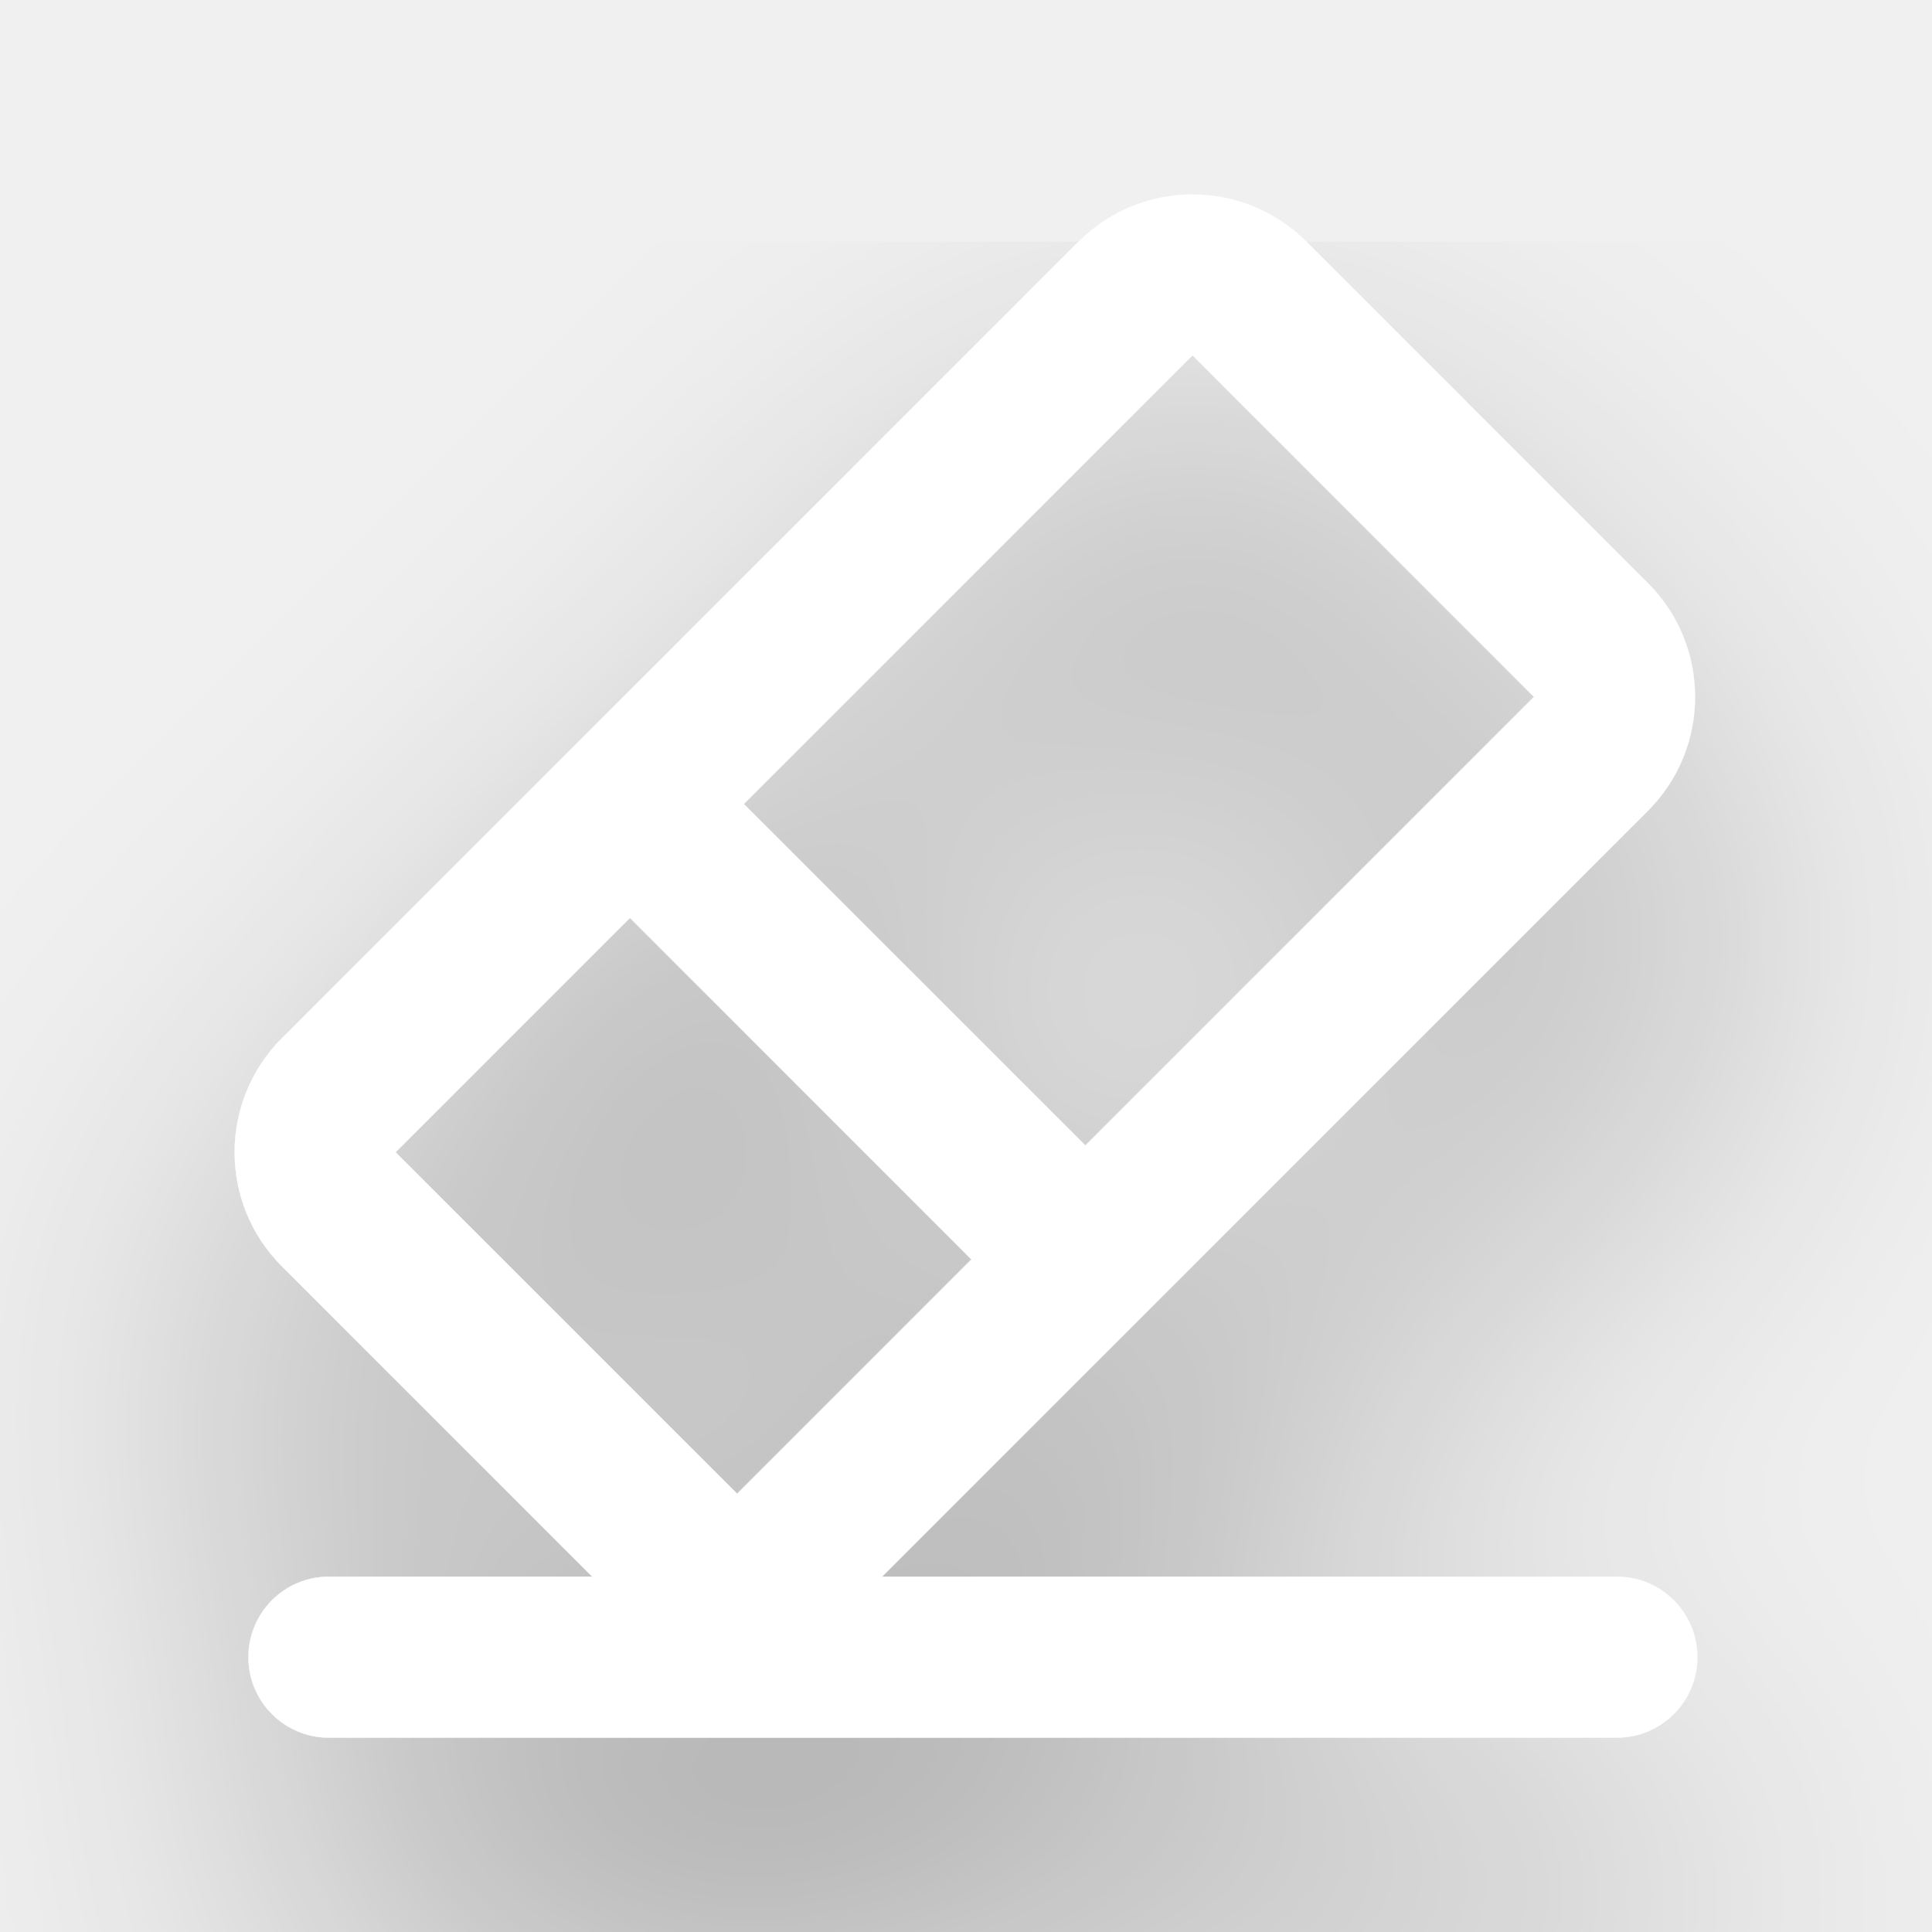
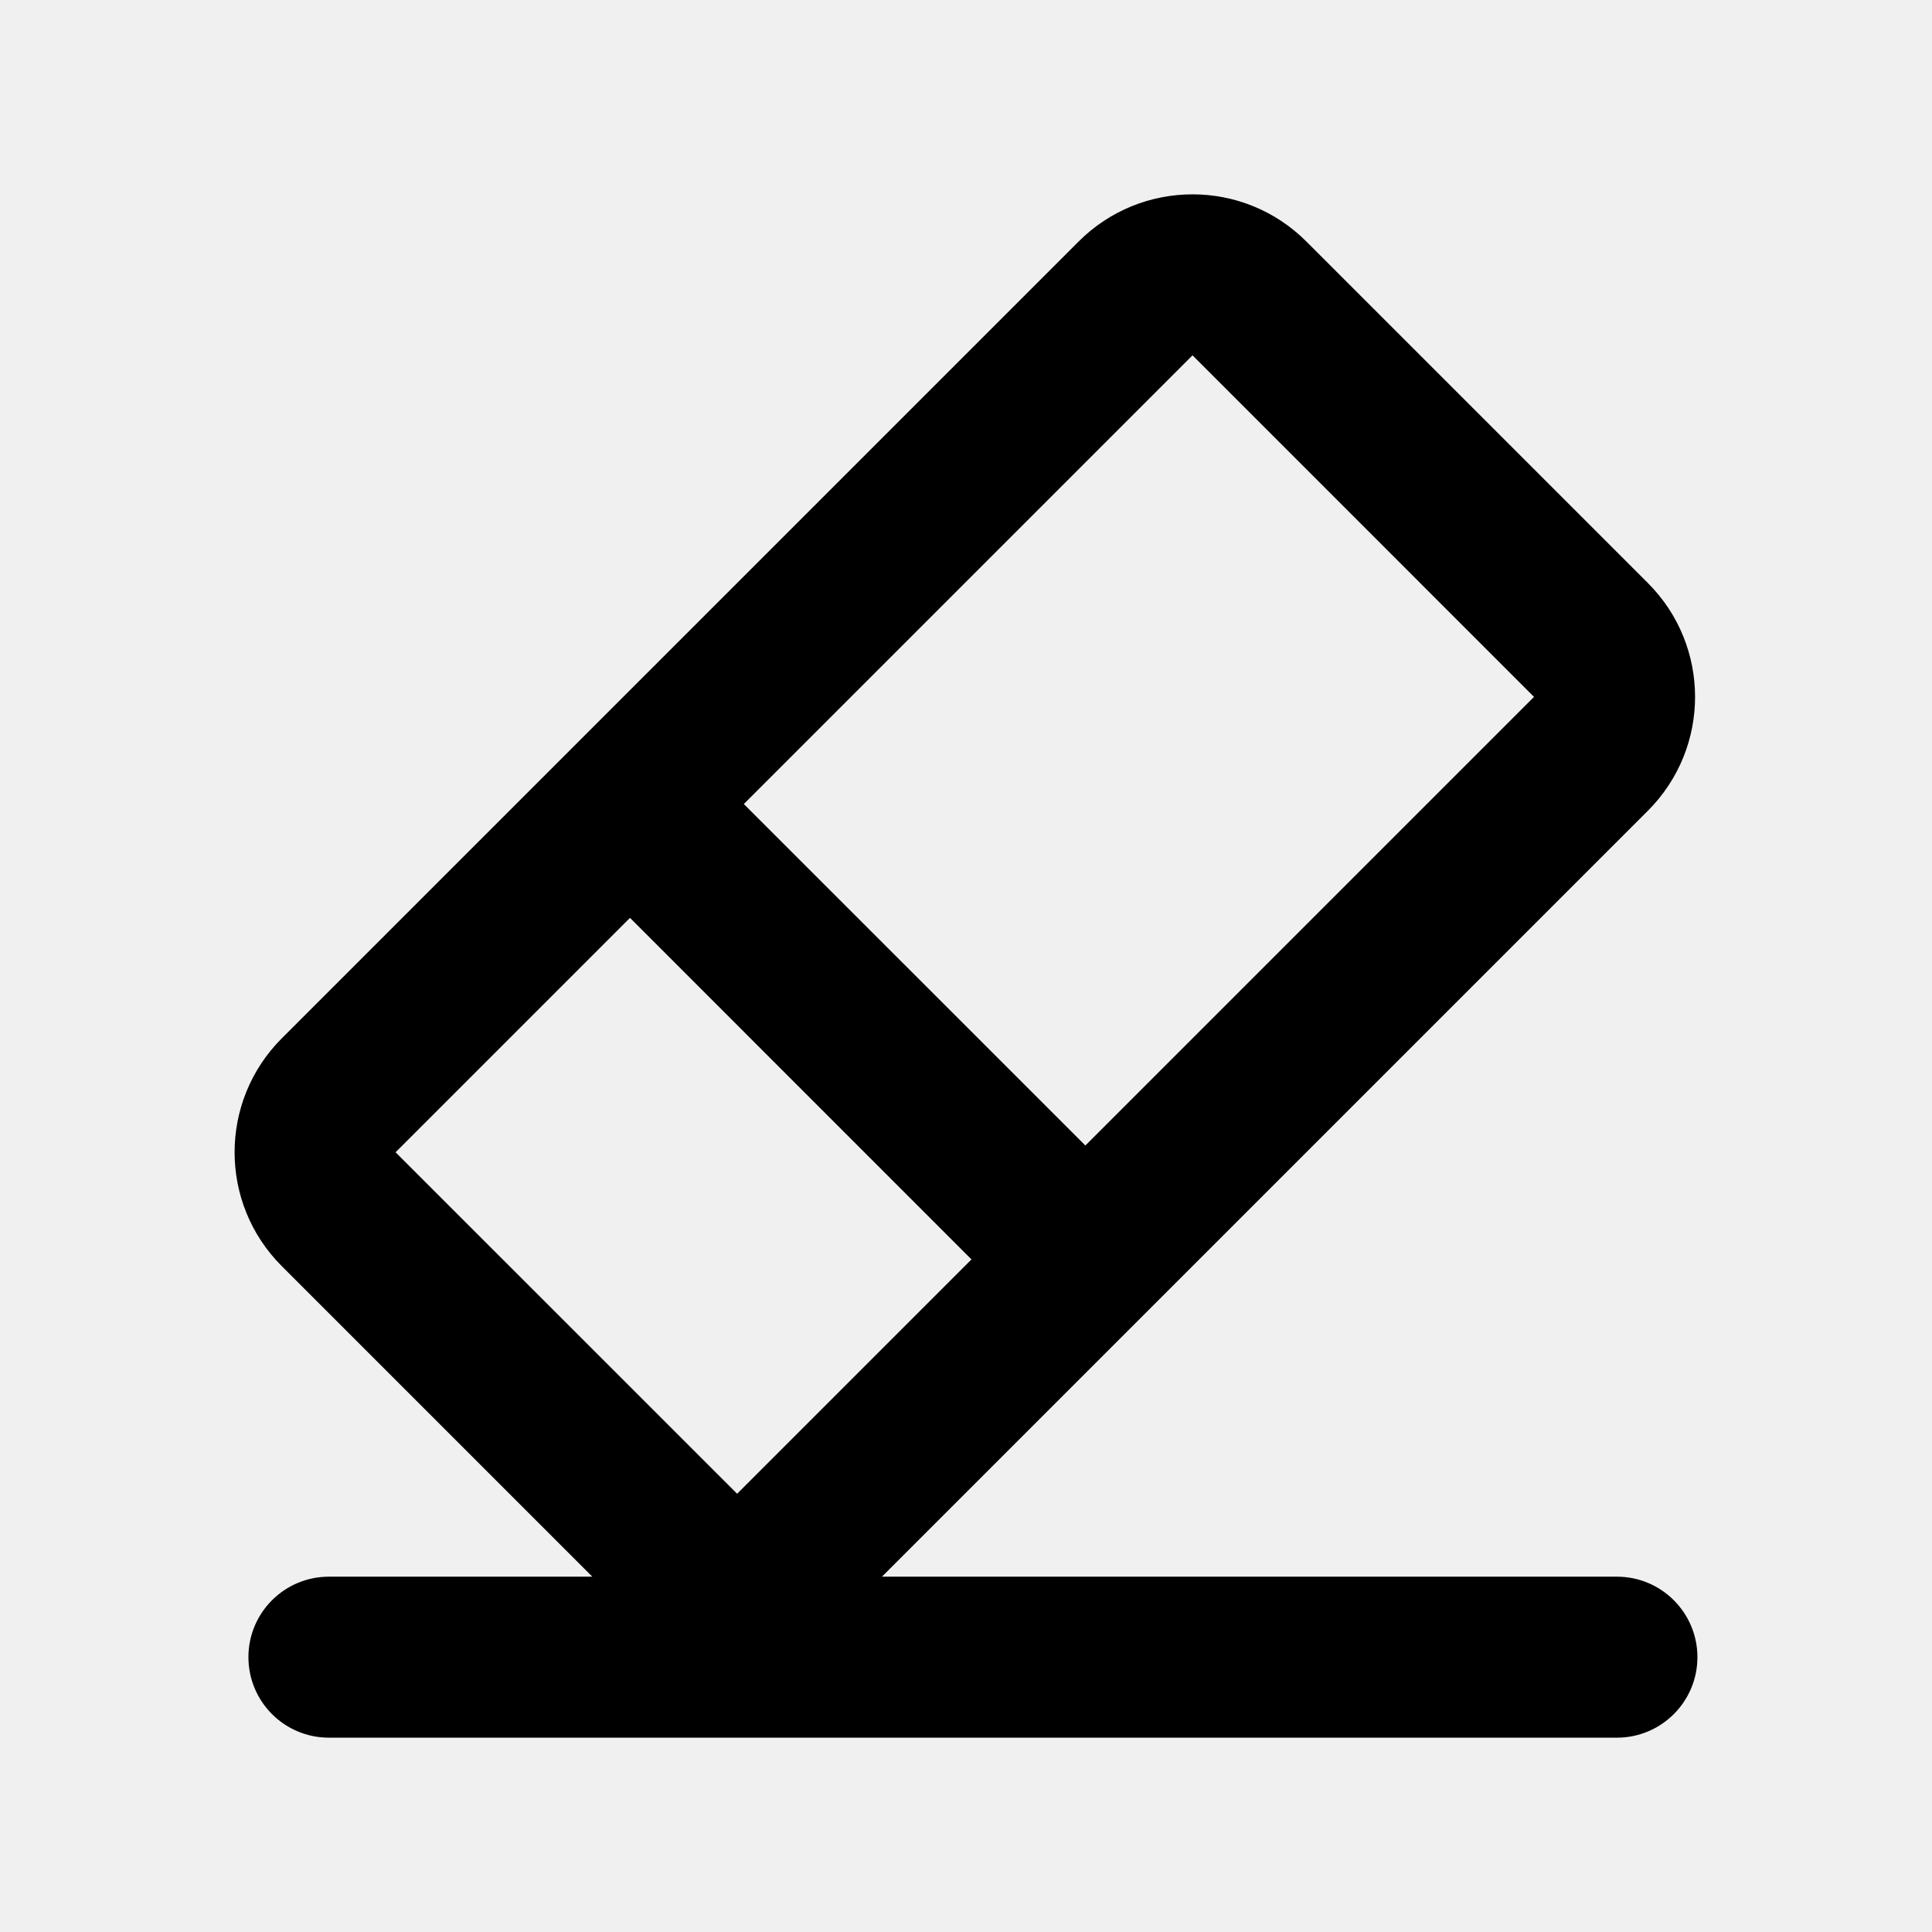
- <svg xmlns="http://www.w3.org/2000/svg" width="24" height="24" viewBox="0 0 24 24" fill="white" style="fill:white; filter: drop-shadow(0px 3px 3px rgba(0, 0, 0, 0.4));">
-   <path fill-rule="evenodd" clip-rule="evenodd" d="M3.5 12.899C2.719 13.681 2.719 14.947 3.5 15.728L7.358 19.586H4.086C3.533 19.586 3.086 20.034 3.086 20.586C3.086 21.138 3.533 21.586 4.086 21.586H20.086C20.638 21.586 21.086 21.138 21.086 20.586C21.086 20.034 20.638 19.586 20.086 19.586H10.956L20.471 10.071C21.252 9.29 21.252 8.024 20.471 7.243L16.228 3C15.447 2.219 14.181 2.219 13.399 3L3.5 12.899ZM7.826 11.402L4.914 14.314L9.157 18.556L12.068 15.645L7.826 11.402ZM9.24 9.988L13.483 14.23L19.056 8.657L14.814 4.414L9.24 9.988Z" fill="white" />
+ <svg xmlns="http://www.w3.org/2000/svg" width="24" height="24" viewBox="0 0 24 24" fill="none">
+   <path fill-rule="evenodd" clip-rule="evenodd" d="M3.5 12.899C2.719 13.681 2.719 14.947 3.5 15.728L7.358 19.586H4.086C3.533 19.586 3.086 20.034 3.086 20.586C3.086 21.138 3.533 21.586 4.086 21.586H20.086C20.638 21.586 21.086 21.138 21.086 20.586C21.086 20.034 20.638 19.586 20.086 19.586H10.956L20.471 10.071C21.252 9.29 21.252 8.024 20.471 7.243L16.228 3C15.447 2.219 14.181 2.219 13.399 3L3.5 12.899ZM7.826 11.402L4.914 14.314L9.157 18.556L12.068 15.645L7.826 11.402ZM9.24 9.988L13.483 14.23L19.056 8.657L14.814 4.414L9.24 9.988Z" fill="currentColor" />
</svg>
